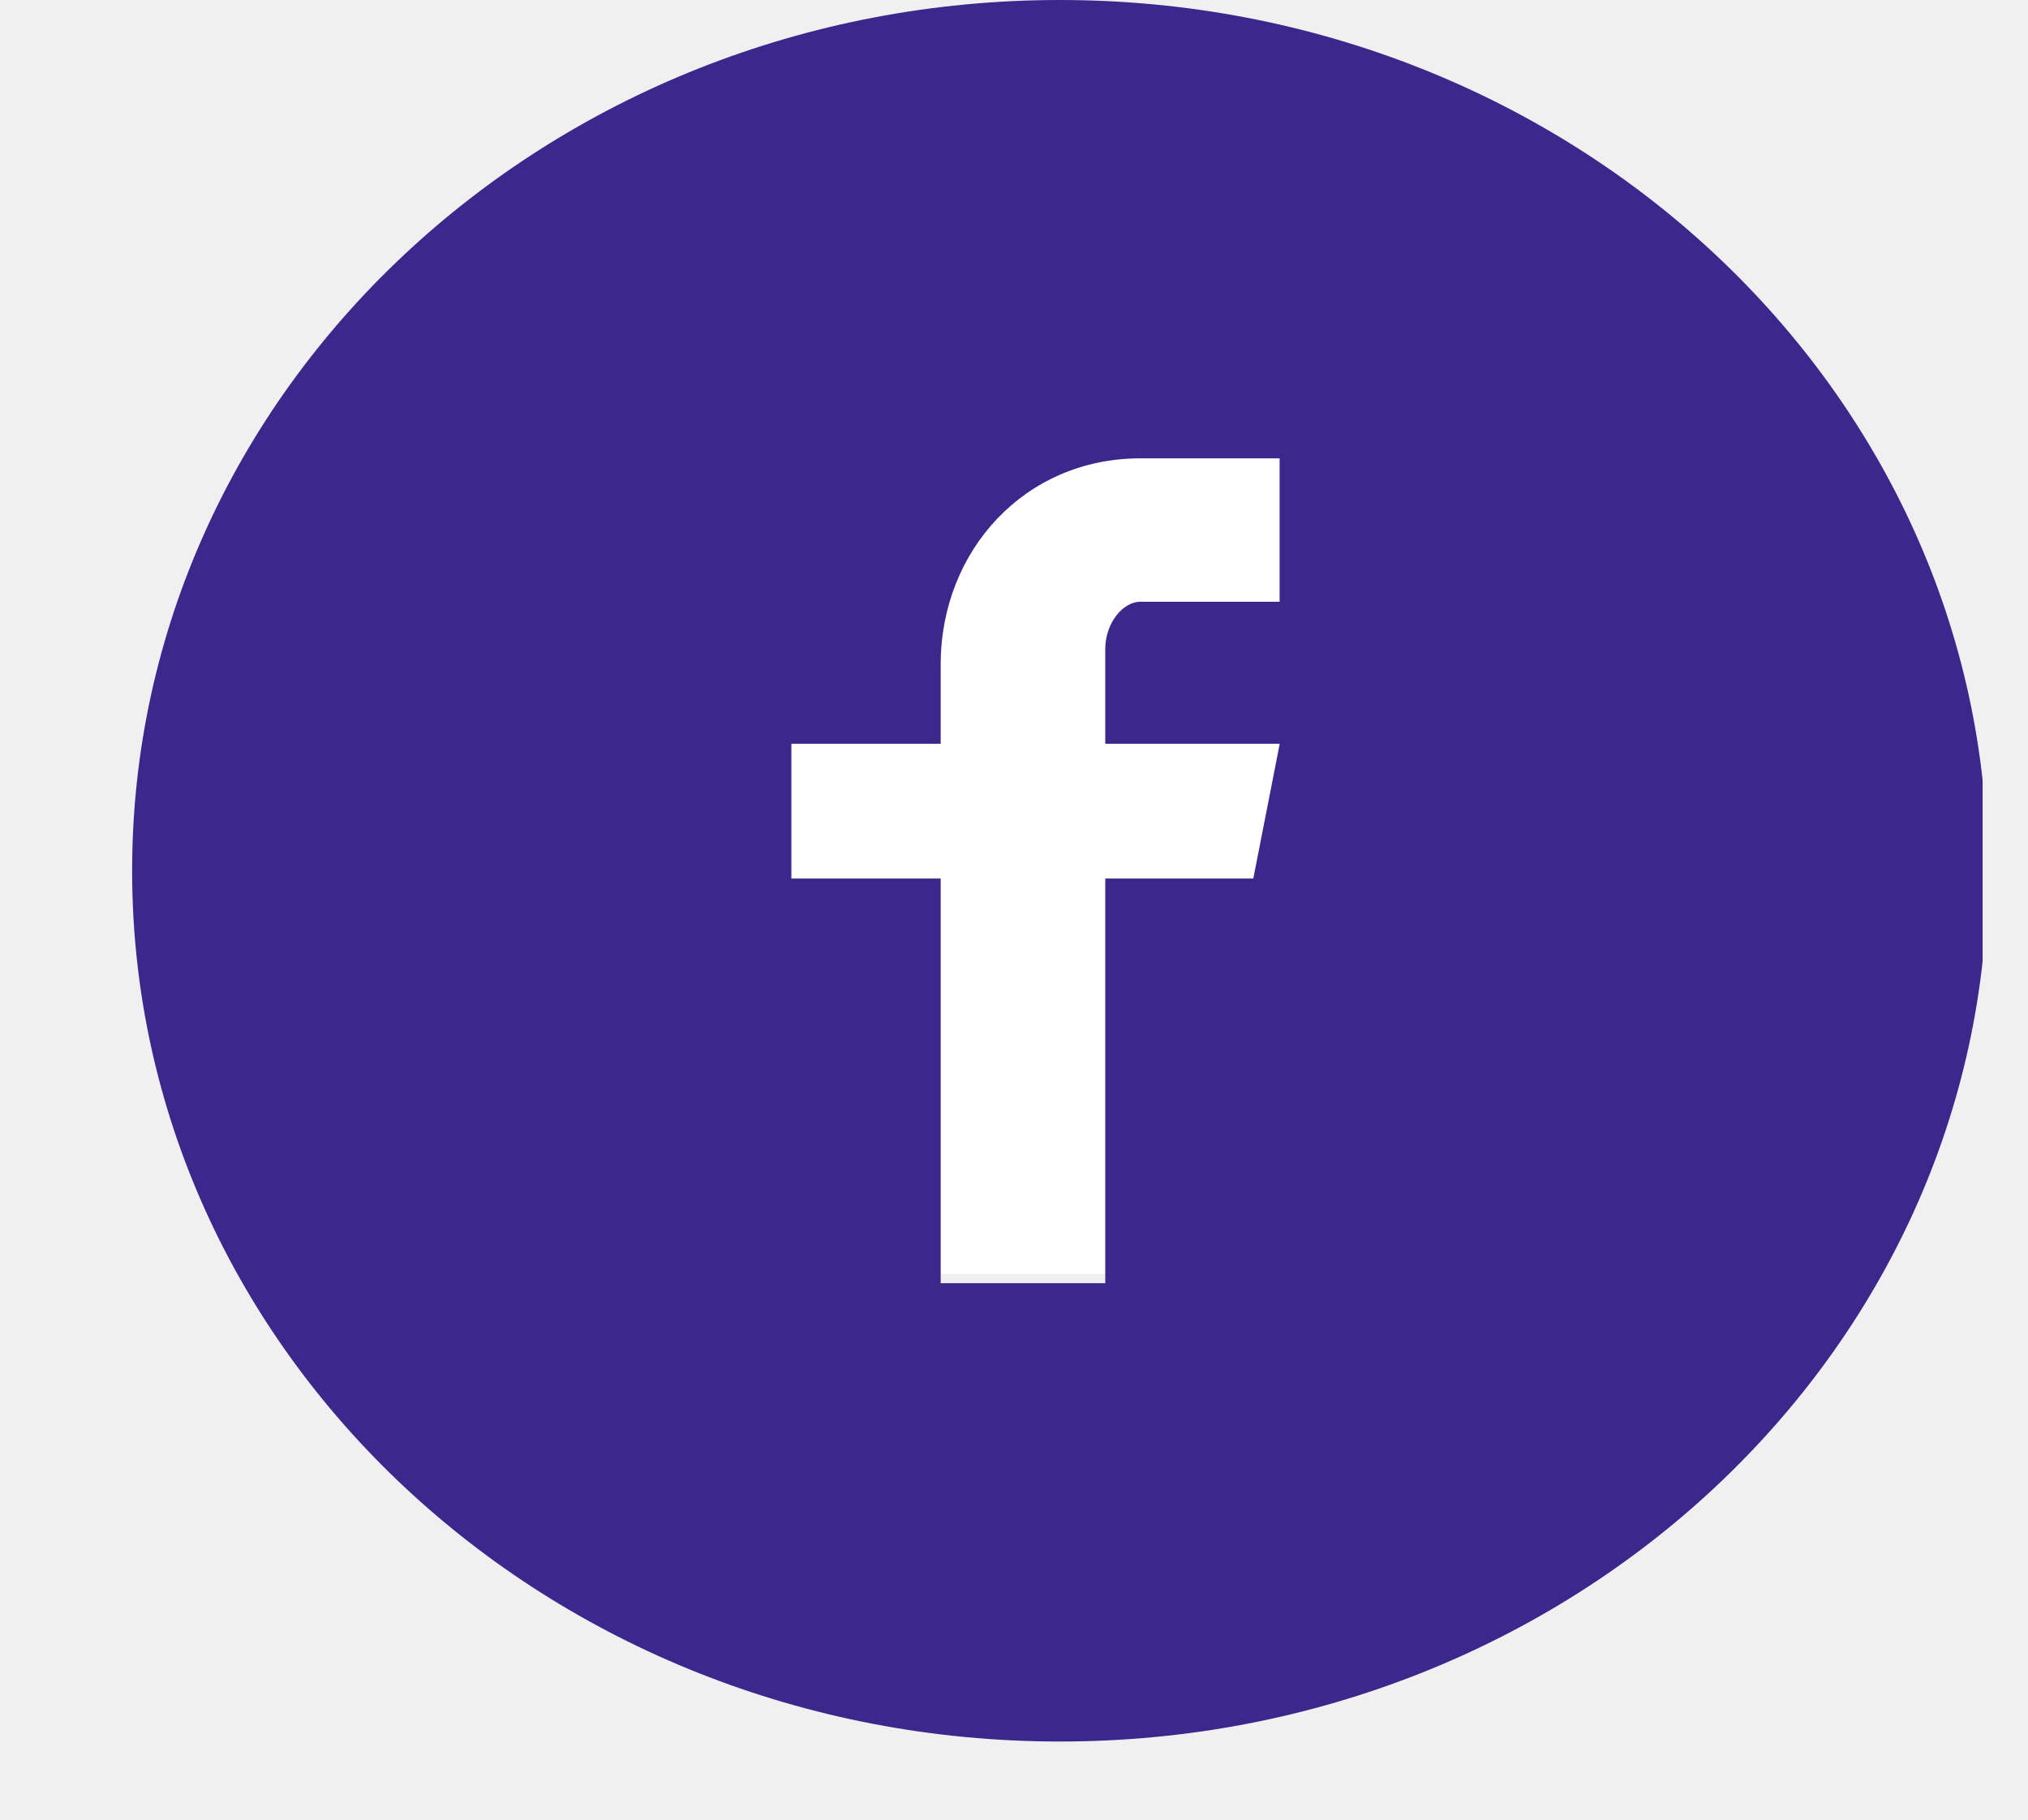
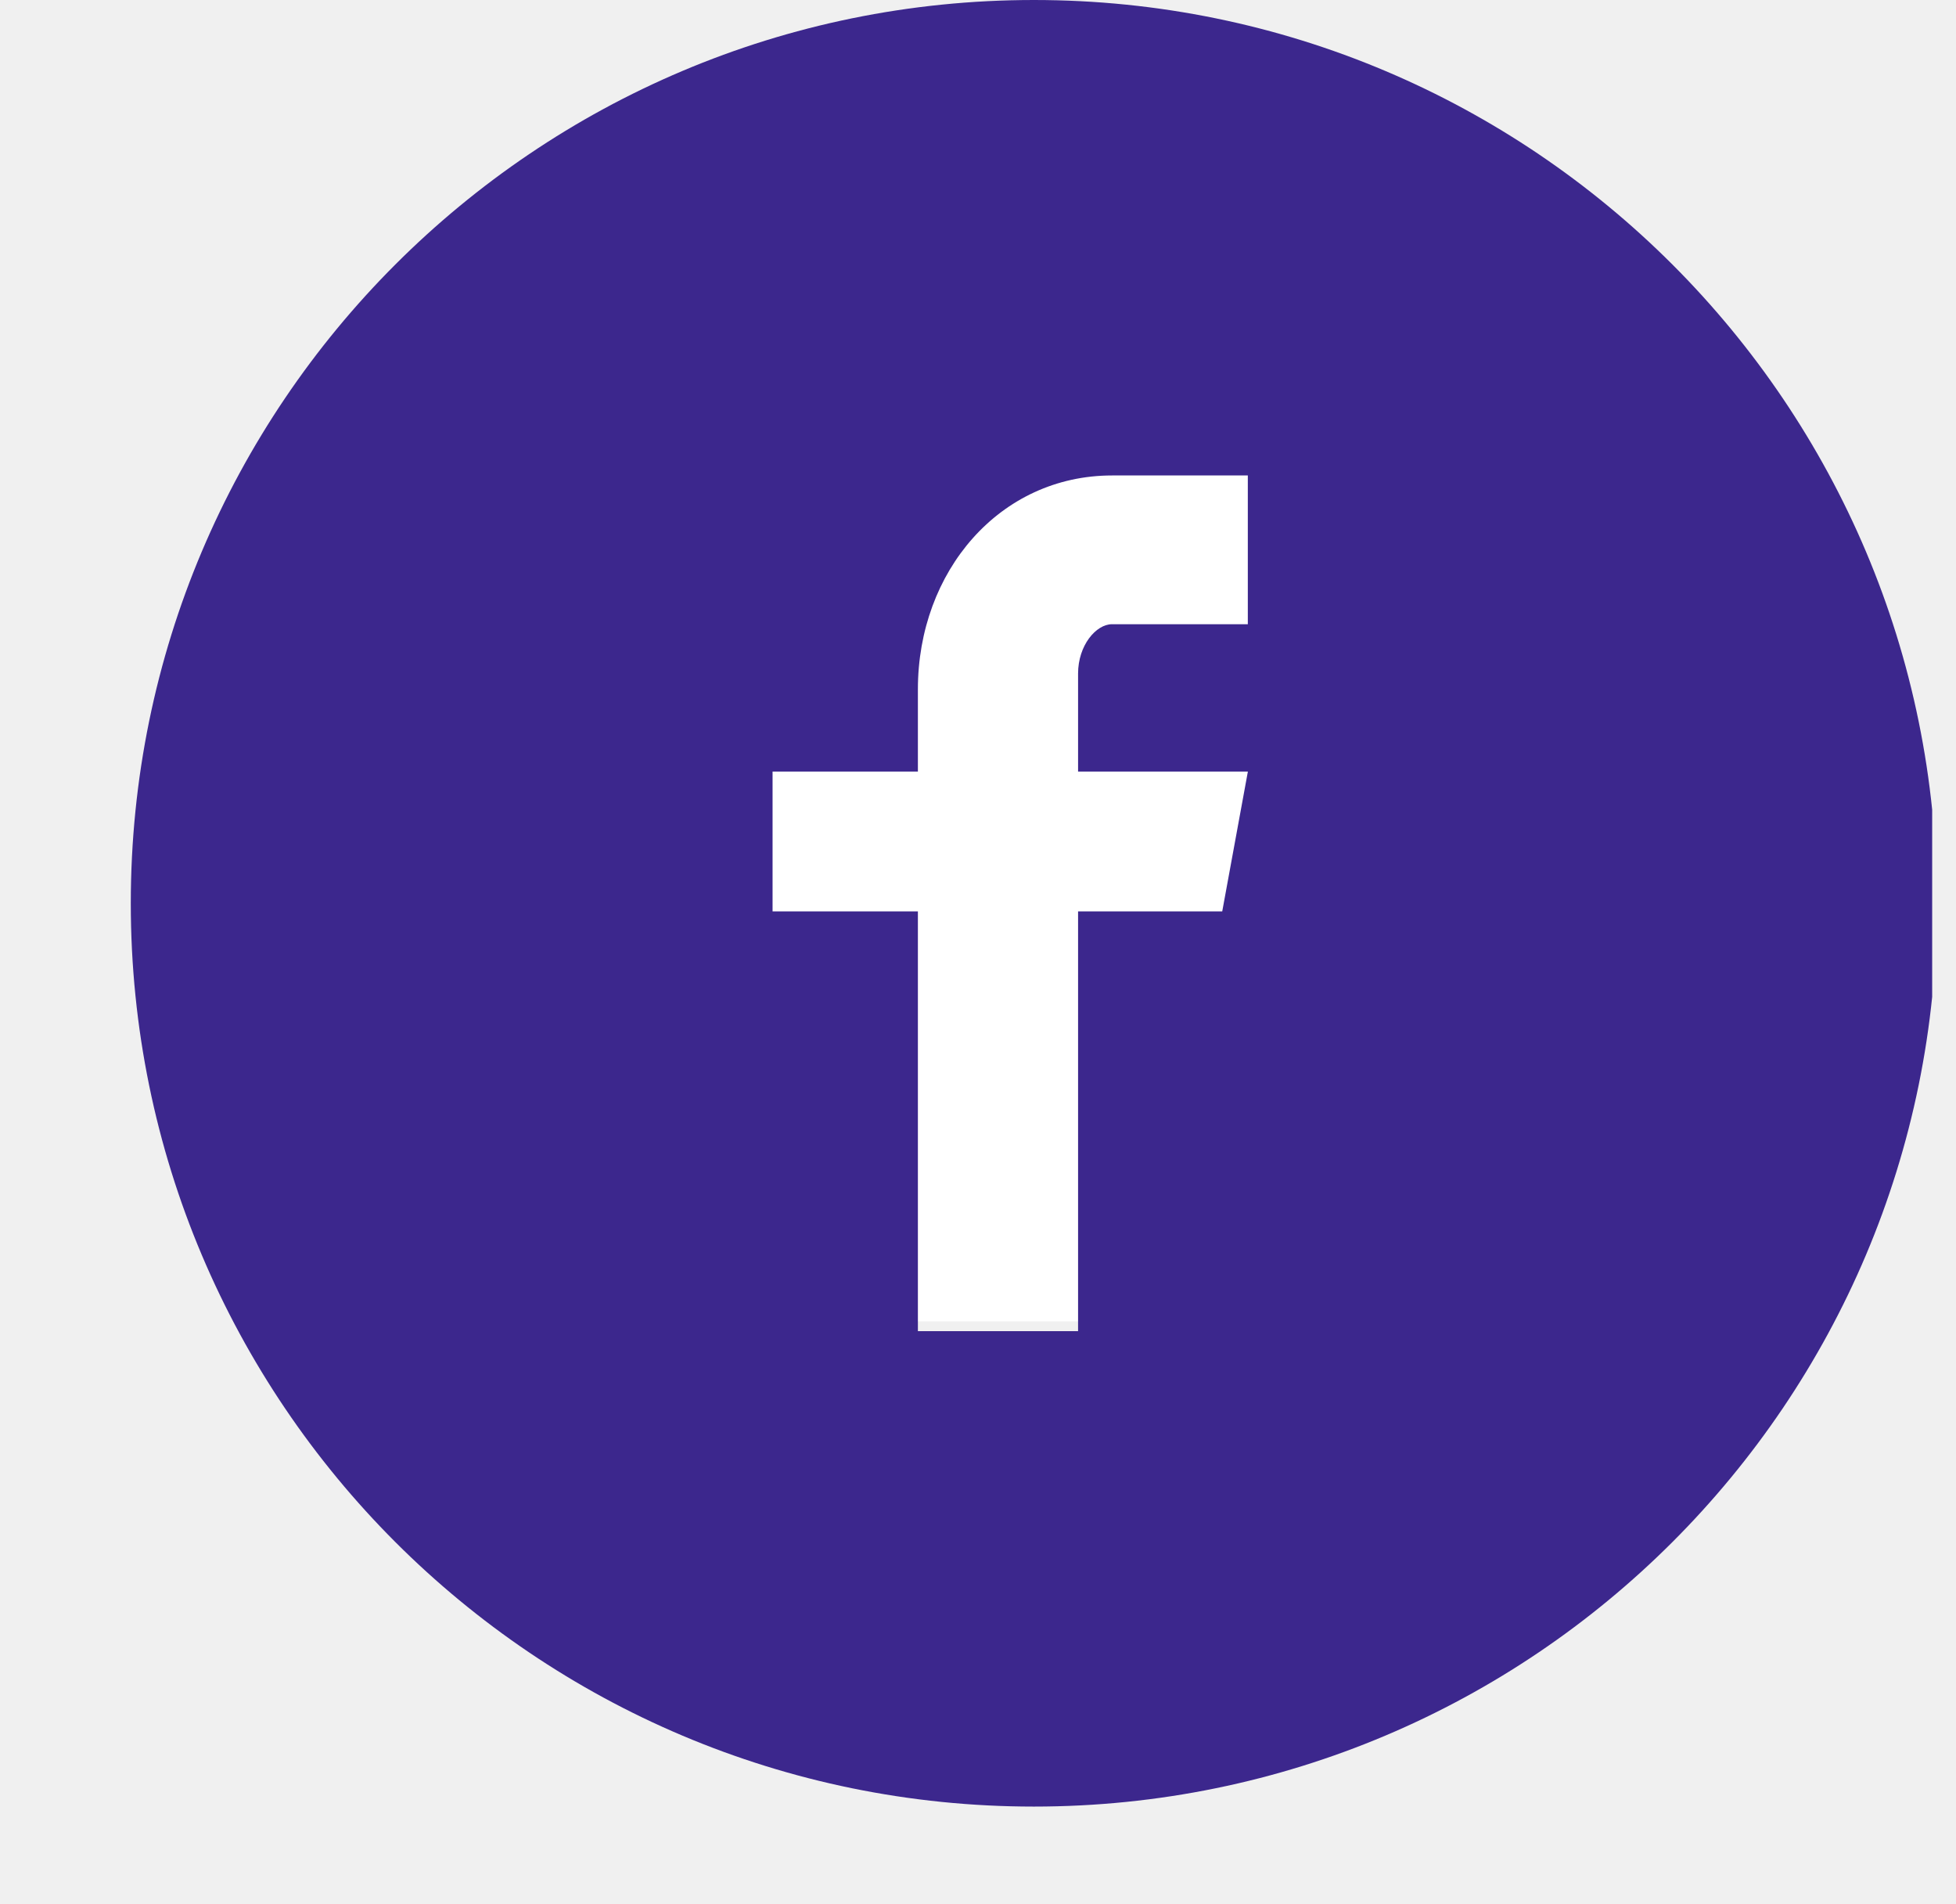
- <svg xmlns="http://www.w3.org/2000/svg" width="39" height="35" viewBox="0 0 39 35" fill="none">
+ <svg xmlns="http://www.w3.org/2000/svg" width="37" height="36" viewBox="0 0 37 36" fill="none">
  <g clip-path="url(#clip0_1_723)">
-     <rect x="10.449" y="8.166" width="20.561" height="16.333" fill="white" />
-     <path d="M20.382 0C10.528 0 2.541 7.498 2.541 16.748C2.541 25.998 10.528 33.497 20.382 33.497C30.235 33.497 38.223 25.998 38.223 16.748C38.223 7.498 30.235 0 20.382 0ZM24.608 11.574H21.926C21.608 11.574 21.255 11.966 21.255 12.488V14.306H24.61L24.102 16.898H21.255V24.681H18.09V16.898H15.219V14.306H18.09V12.781C18.09 10.593 19.707 8.816 21.926 8.816H24.608V11.574Z" fill="#3C278D" />
+     <rect x="10.046" y="8.33" width="19.688" height="16.659" fill="white" />
+     <path d="M19.557 0C10.122 0 2.474 7.648 2.474 17.083C2.474 26.518 10.122 34.166 19.557 34.166C28.992 34.166 36.64 26.518 36.64 17.083C36.64 7.648 28.992 0 19.557 0ZM23.604 11.805H21.036C20.732 11.805 20.393 12.206 20.393 12.738V14.592H23.605L23.12 17.236H20.393V25.175H17.363V17.236H14.614V14.592H17.363V13.037C17.363 10.805 18.911 8.992 21.036 8.992H23.604V11.805Z" fill="#3C278D" />
  </g>
  <defs>
    <clipPath id="clip0_1_723">
-       <rect width="37.168" height="34.892" fill="white" transform="translate(0.959229)" />
+       <rect width="35.59" height="35.59" fill="white" transform="translate(0.959229)" />
    </clipPath>
  </defs>
</svg>
